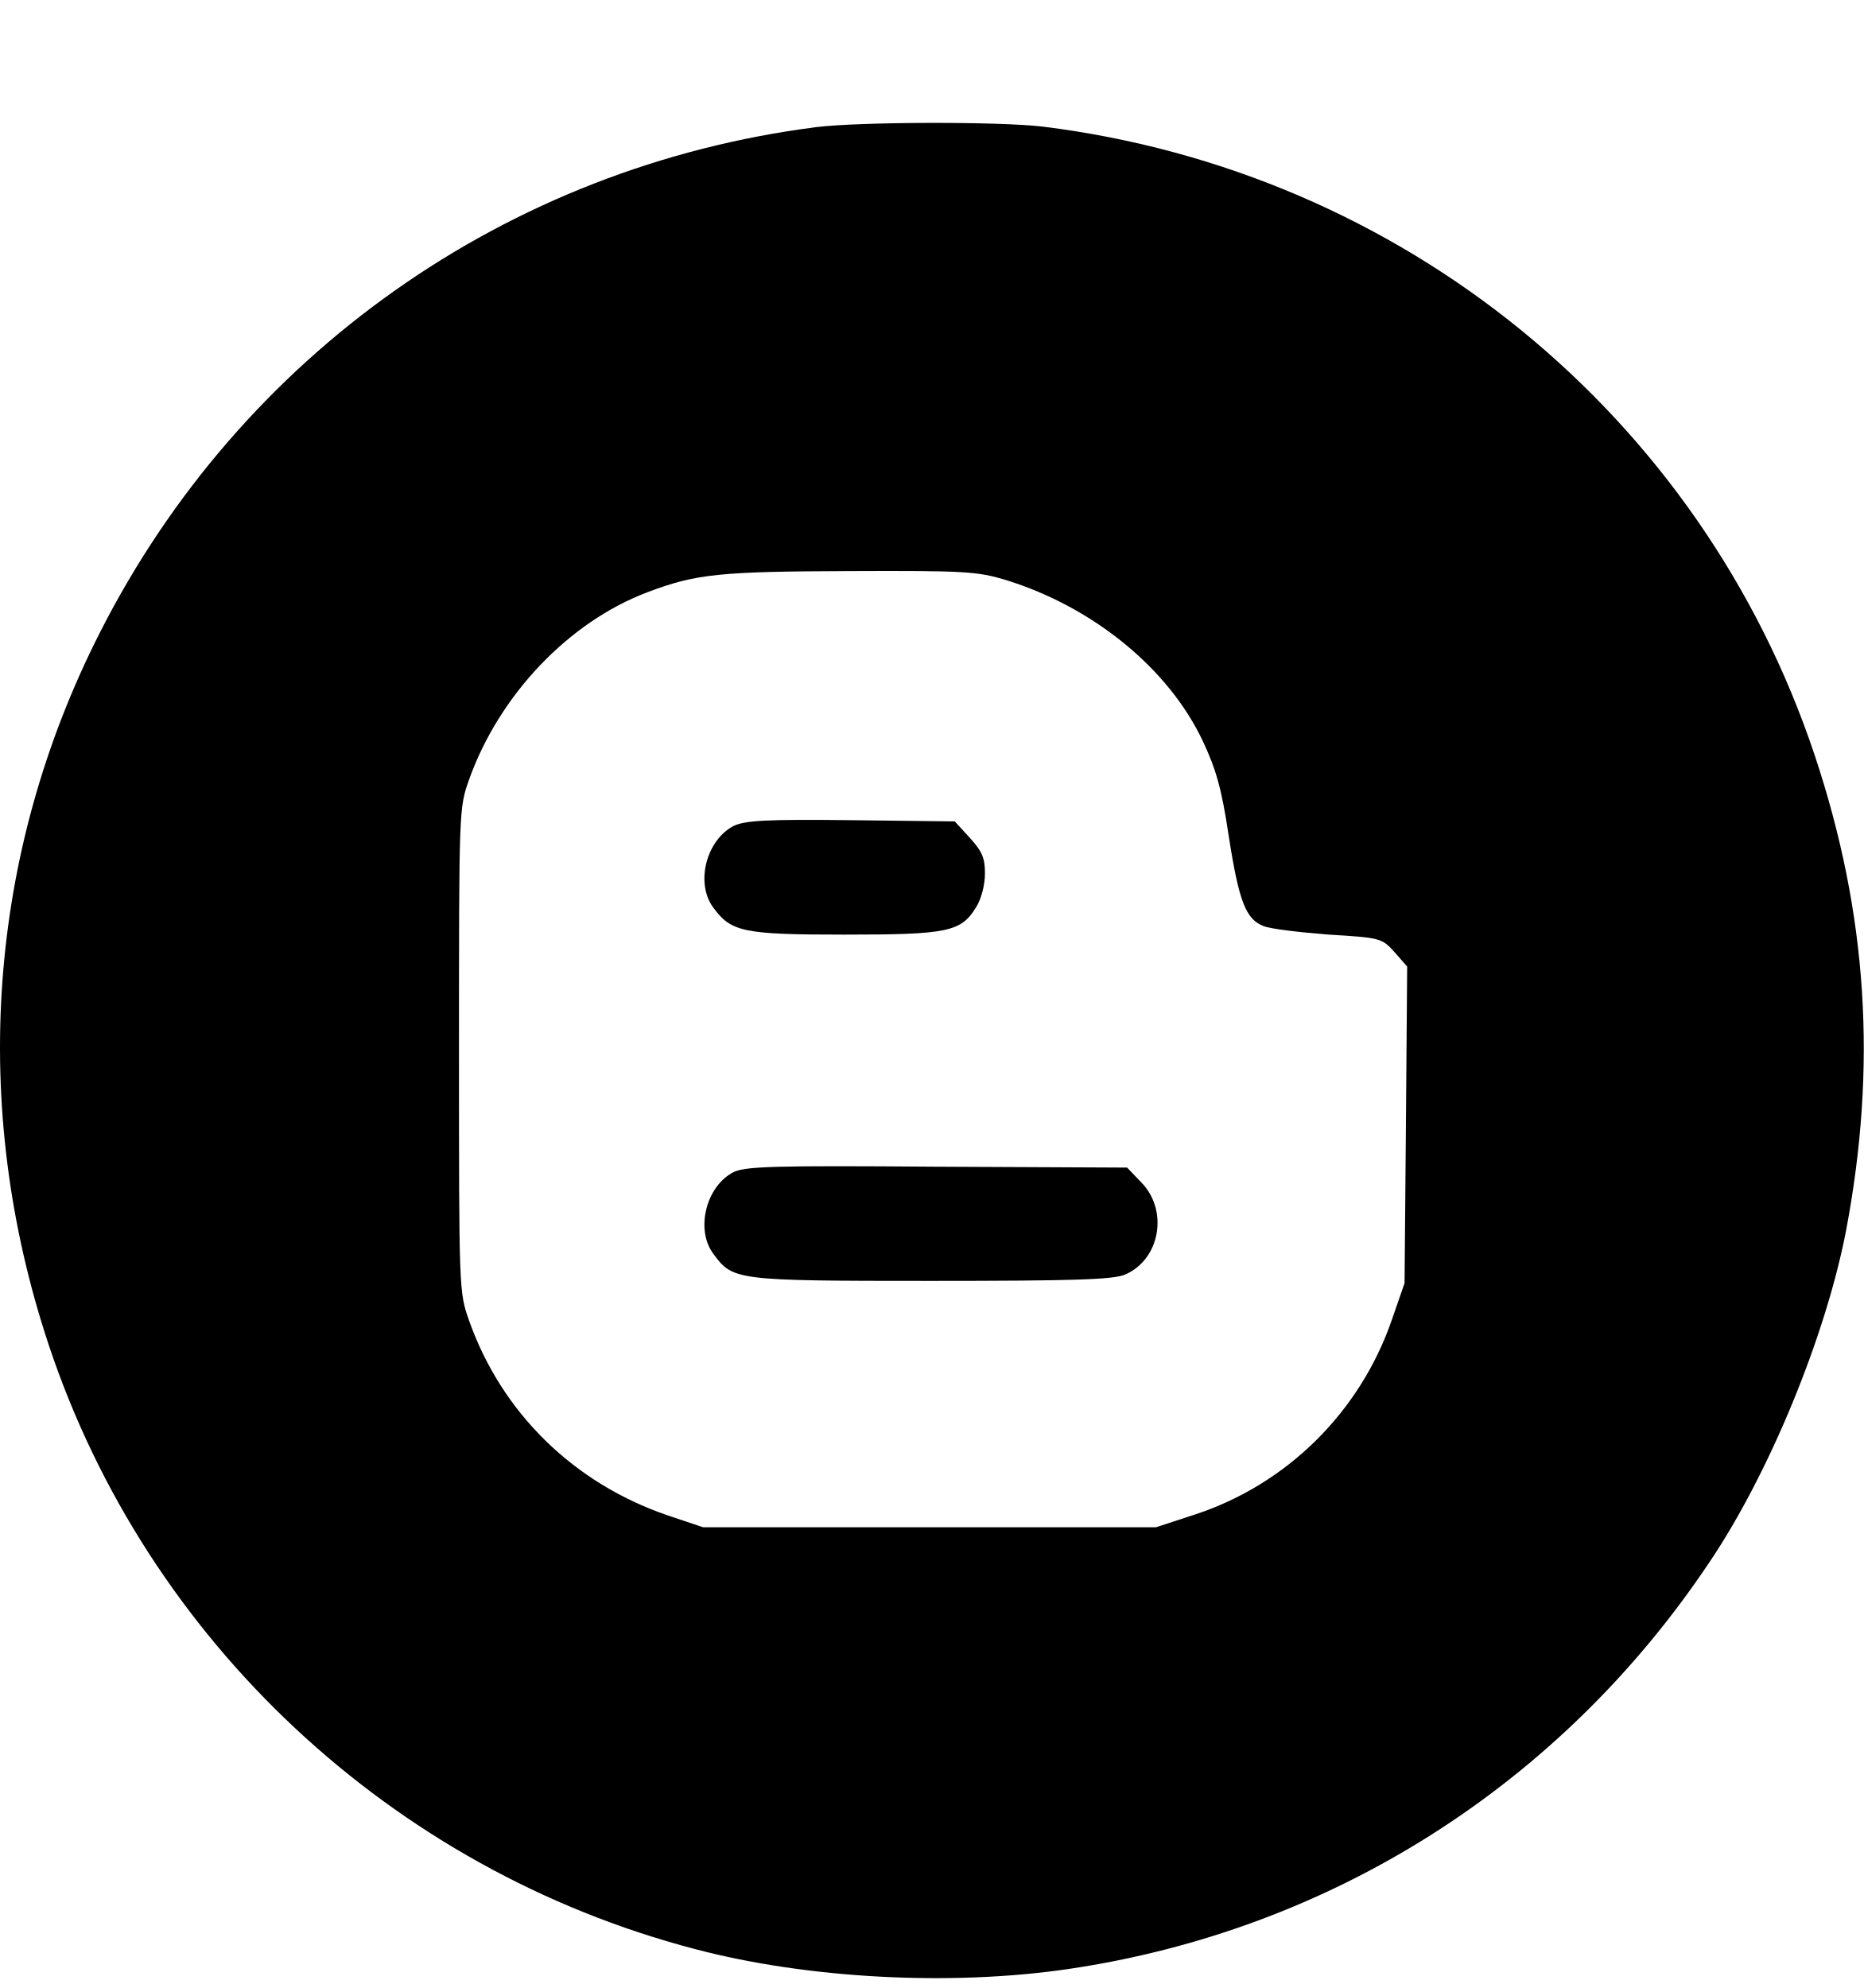
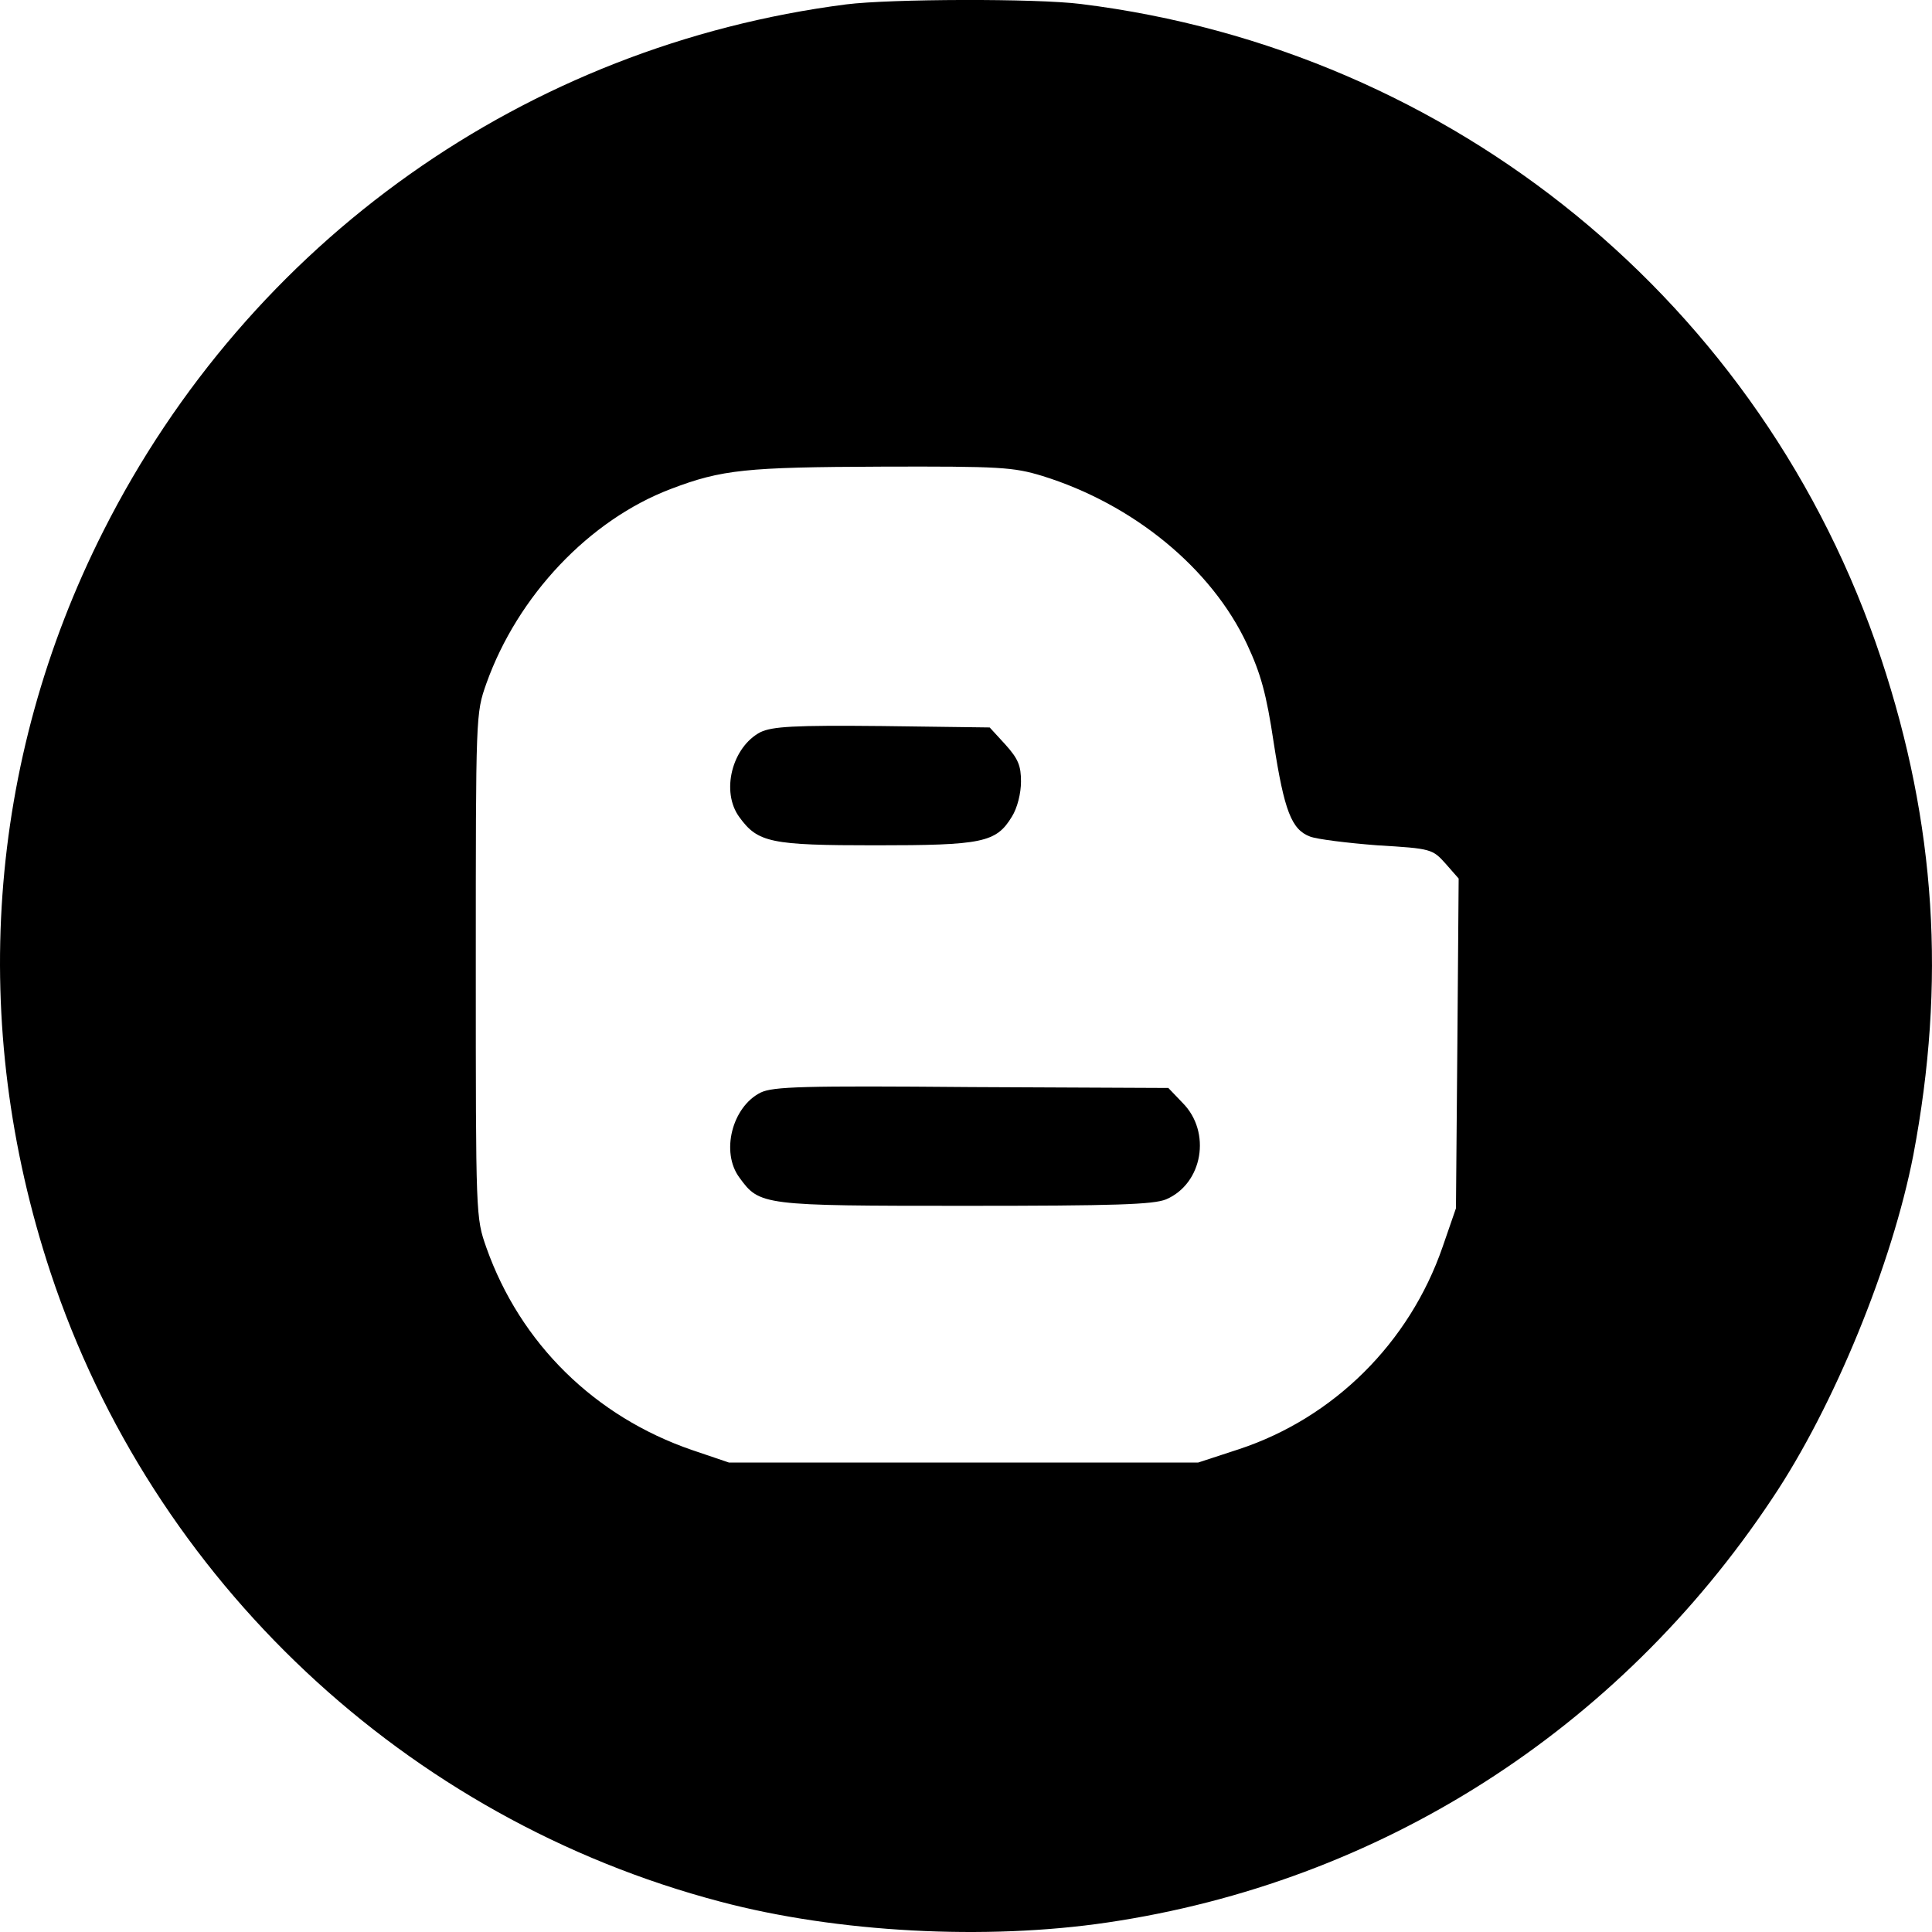
- <svg xmlns="http://www.w3.org/2000/svg" width="15" height="16" viewBox="0 0 15 16" fill="none">
-   <path d="M6.57 1.023C4.083 1.341 1.939 2.852 0.803 5.093C-0.101 6.872 -0.247 8.901 0.392 10.824C1.185 13.207 3.154 15.047 5.591 15.686C6.498 15.926 7.656 15.986 8.599 15.847C10.711 15.536 12.562 14.364 13.759 12.571C14.241 11.856 14.691 10.756 14.855 9.916C15.109 8.583 15.031 7.358 14.605 6.079C13.691 3.338 11.283 1.377 8.392 1.019C8.042 0.977 6.913 0.98 6.57 1.023ZM8.092 4.667C8.799 4.885 9.407 5.382 9.682 5.968C9.789 6.197 9.832 6.35 9.889 6.729C9.971 7.258 10.028 7.401 10.171 7.454C10.225 7.476 10.461 7.504 10.693 7.522C11.115 7.547 11.122 7.551 11.225 7.665L11.325 7.779L11.315 9.051L11.304 10.327L11.2 10.627C10.943 11.367 10.357 11.945 9.621 12.188L9.303 12.292H7.481H5.659L5.373 12.196C4.619 11.938 4.04 11.374 3.776 10.631C3.694 10.398 3.694 10.398 3.694 8.451C3.694 6.504 3.694 6.504 3.776 6.272C4.019 5.593 4.576 5.007 5.209 4.767C5.605 4.617 5.795 4.6 6.841 4.596C7.77 4.592 7.867 4.6 8.092 4.667Z" fill="black" />
-   <path d="M5.905 6.647C5.684 6.761 5.594 7.108 5.741 7.305C5.884 7.501 5.984 7.522 6.795 7.522C7.627 7.522 7.734 7.501 7.856 7.301C7.899 7.233 7.927 7.119 7.927 7.029C7.927 6.908 7.906 6.854 7.806 6.744L7.684 6.611L6.848 6.601C6.159 6.593 5.998 6.604 5.905 6.647Z" fill="black" />
-   <path d="M5.905 9.433C5.684 9.544 5.594 9.894 5.741 10.091C5.898 10.305 5.916 10.309 7.491 10.309C8.663 10.309 8.953 10.298 9.053 10.259C9.339 10.137 9.407 9.737 9.181 9.512L9.071 9.397L7.541 9.39C6.234 9.38 6.002 9.387 5.905 9.433Z" fill="black" />
+ <svg xmlns="http://www.w3.org/2000/svg" width="15" height="15" viewBox="0 0 15 15" fill="none">
+   <path d="M6.57 0.034C4.083 0.354 1.939 1.872 0.803 4.122C-0.101 5.91 -0.247 7.948 0.392 9.879C1.185 12.274 3.154 14.122 5.591 14.764C6.498 15.005 7.656 15.066 8.599 14.926C10.711 14.614 12.562 13.436 13.759 11.635C14.241 10.917 14.691 9.811 14.855 8.968C15.109 7.629 15.031 6.398 14.605 5.113C13.691 2.36 11.283 0.389 8.392 0.031C8.042 -0.013 6.913 -0.009 6.57 0.034ZM8.092 3.695C8.799 3.914 9.407 4.413 9.682 5.002C9.789 5.231 9.832 5.386 9.889 5.766C9.971 6.297 10.028 6.441 10.171 6.495C10.225 6.516 10.461 6.545 10.693 6.563C11.115 6.588 11.122 6.592 11.225 6.707L11.325 6.821L11.315 8.099L11.304 9.381L11.2 9.682C10.943 10.425 10.357 11.007 9.621 11.251L9.303 11.355H7.481H5.659L5.373 11.258C4.619 10.999 4.04 10.432 3.776 9.686C3.694 9.452 3.694 9.452 3.694 7.496C3.694 5.54 3.694 5.54 3.776 5.307C4.019 4.625 4.576 4.036 5.209 3.796C5.605 3.645 5.795 3.627 6.841 3.623C7.77 3.62 7.867 3.627 8.092 3.695Z" fill="black" />
+   <path d="M5.905 5.684C5.684 5.799 5.594 6.147 5.741 6.345C5.884 6.542 5.984 6.563 6.795 6.563C7.627 6.563 7.734 6.542 7.856 6.341C7.899 6.273 7.927 6.158 7.927 6.068C7.927 5.946 7.906 5.892 7.806 5.781L7.684 5.648L6.848 5.637C6.159 5.63 5.998 5.641 5.905 5.684Z" fill="black" />
+   <path d="M5.905 8.483C5.684 8.594 5.594 8.946 5.741 9.143C5.898 9.359 5.916 9.362 7.491 9.362C8.663 9.362 8.953 9.352 9.053 9.312C9.339 9.19 9.407 8.788 9.181 8.562L9.071 8.447L7.541 8.44C6.234 8.429 6.002 8.436 5.905 8.483Z" fill="black" />
</svg>
